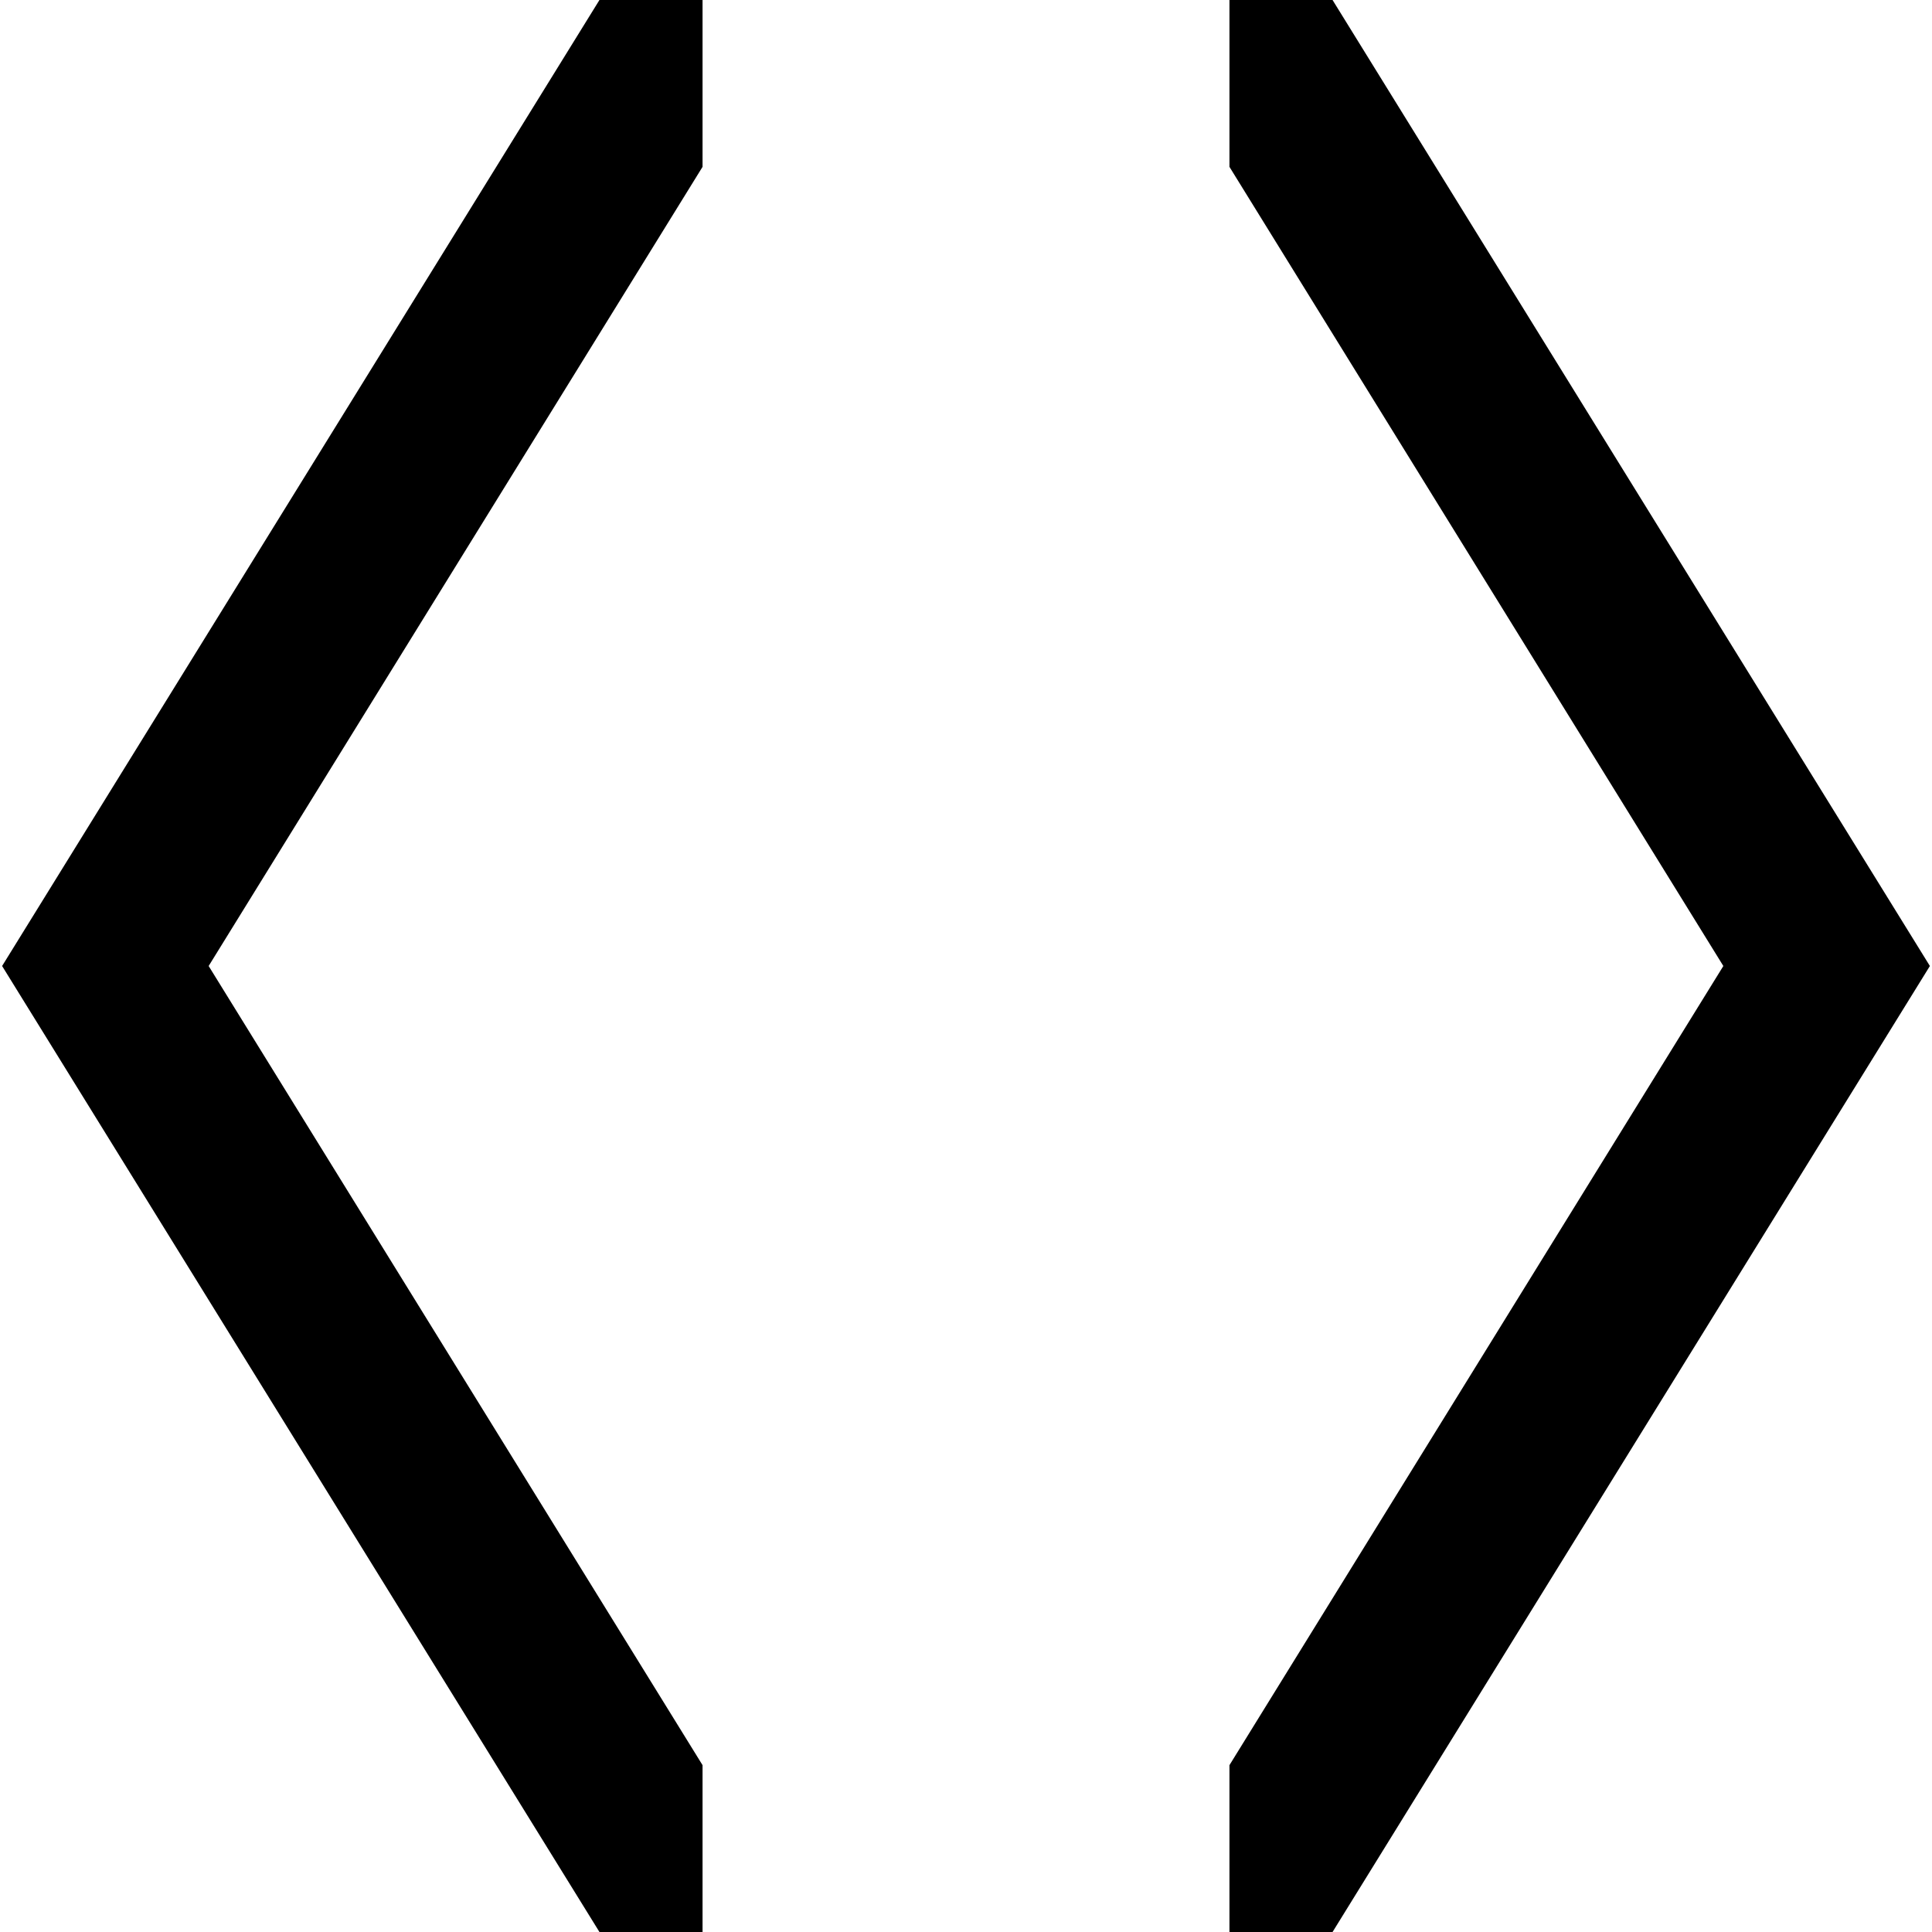
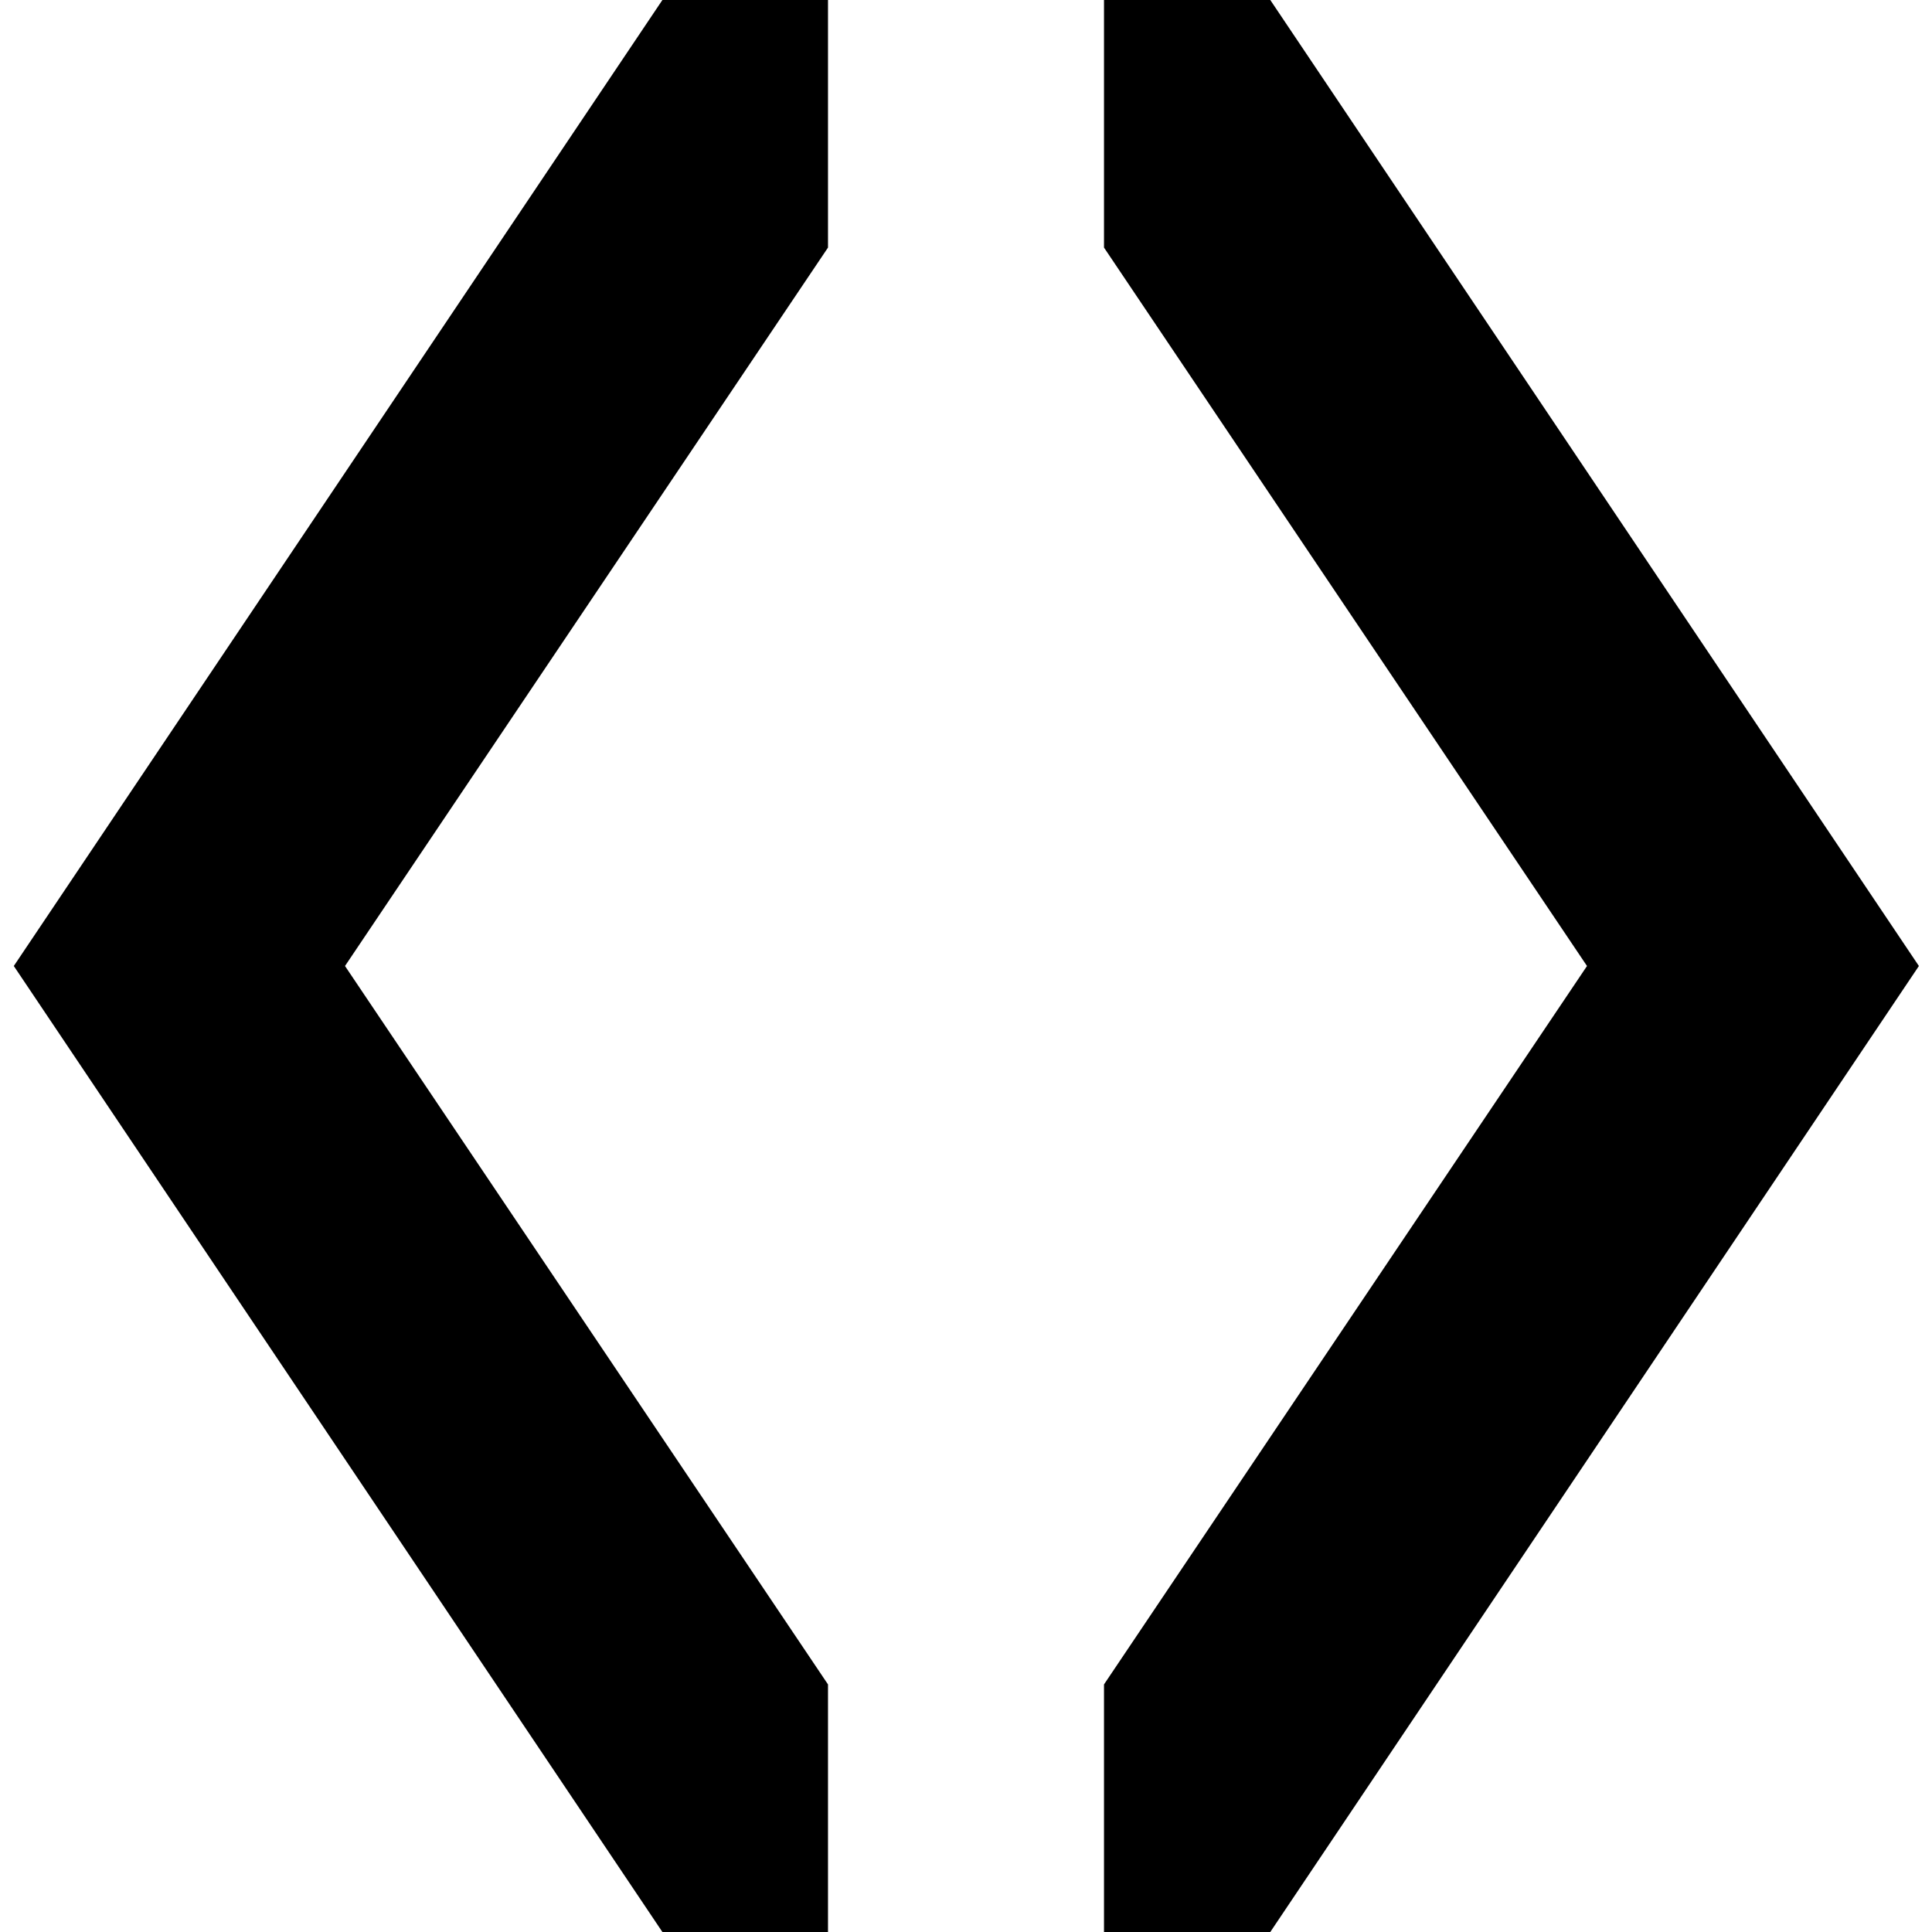
- <svg xmlns="http://www.w3.org/2000/svg" version="1.1" id="Layer_1" x="0px" y="0px" viewBox="0 0 11 11" style="enable-background:new 0 0 11 11;" xml:space="preserve">
-   <path d="M3.413,0H4v0.95L1.188,5.5L4,10.05V11H3.413L0.012,5.5L3.413,0z M7.587,0H7v0.95L9.812,5.5L7,10.05V11h0.587l3.401-5.5  L7.587,0z M0,0 M11,11" />
+ <svg xmlns="http://www.w3.org/2000/svg" id="Layer_1" data-name="Layer 1" width="14" height="14" viewBox="0 0 14 14">
+   <path d="M9.205,0l4.7,7-4.7,7H8V12.206L11.5,7,8,1.794V0ZM6,14V12.206L2.5,7,6,1.794V0H4.8L.1,7l4.7,7Z" />
</svg>
